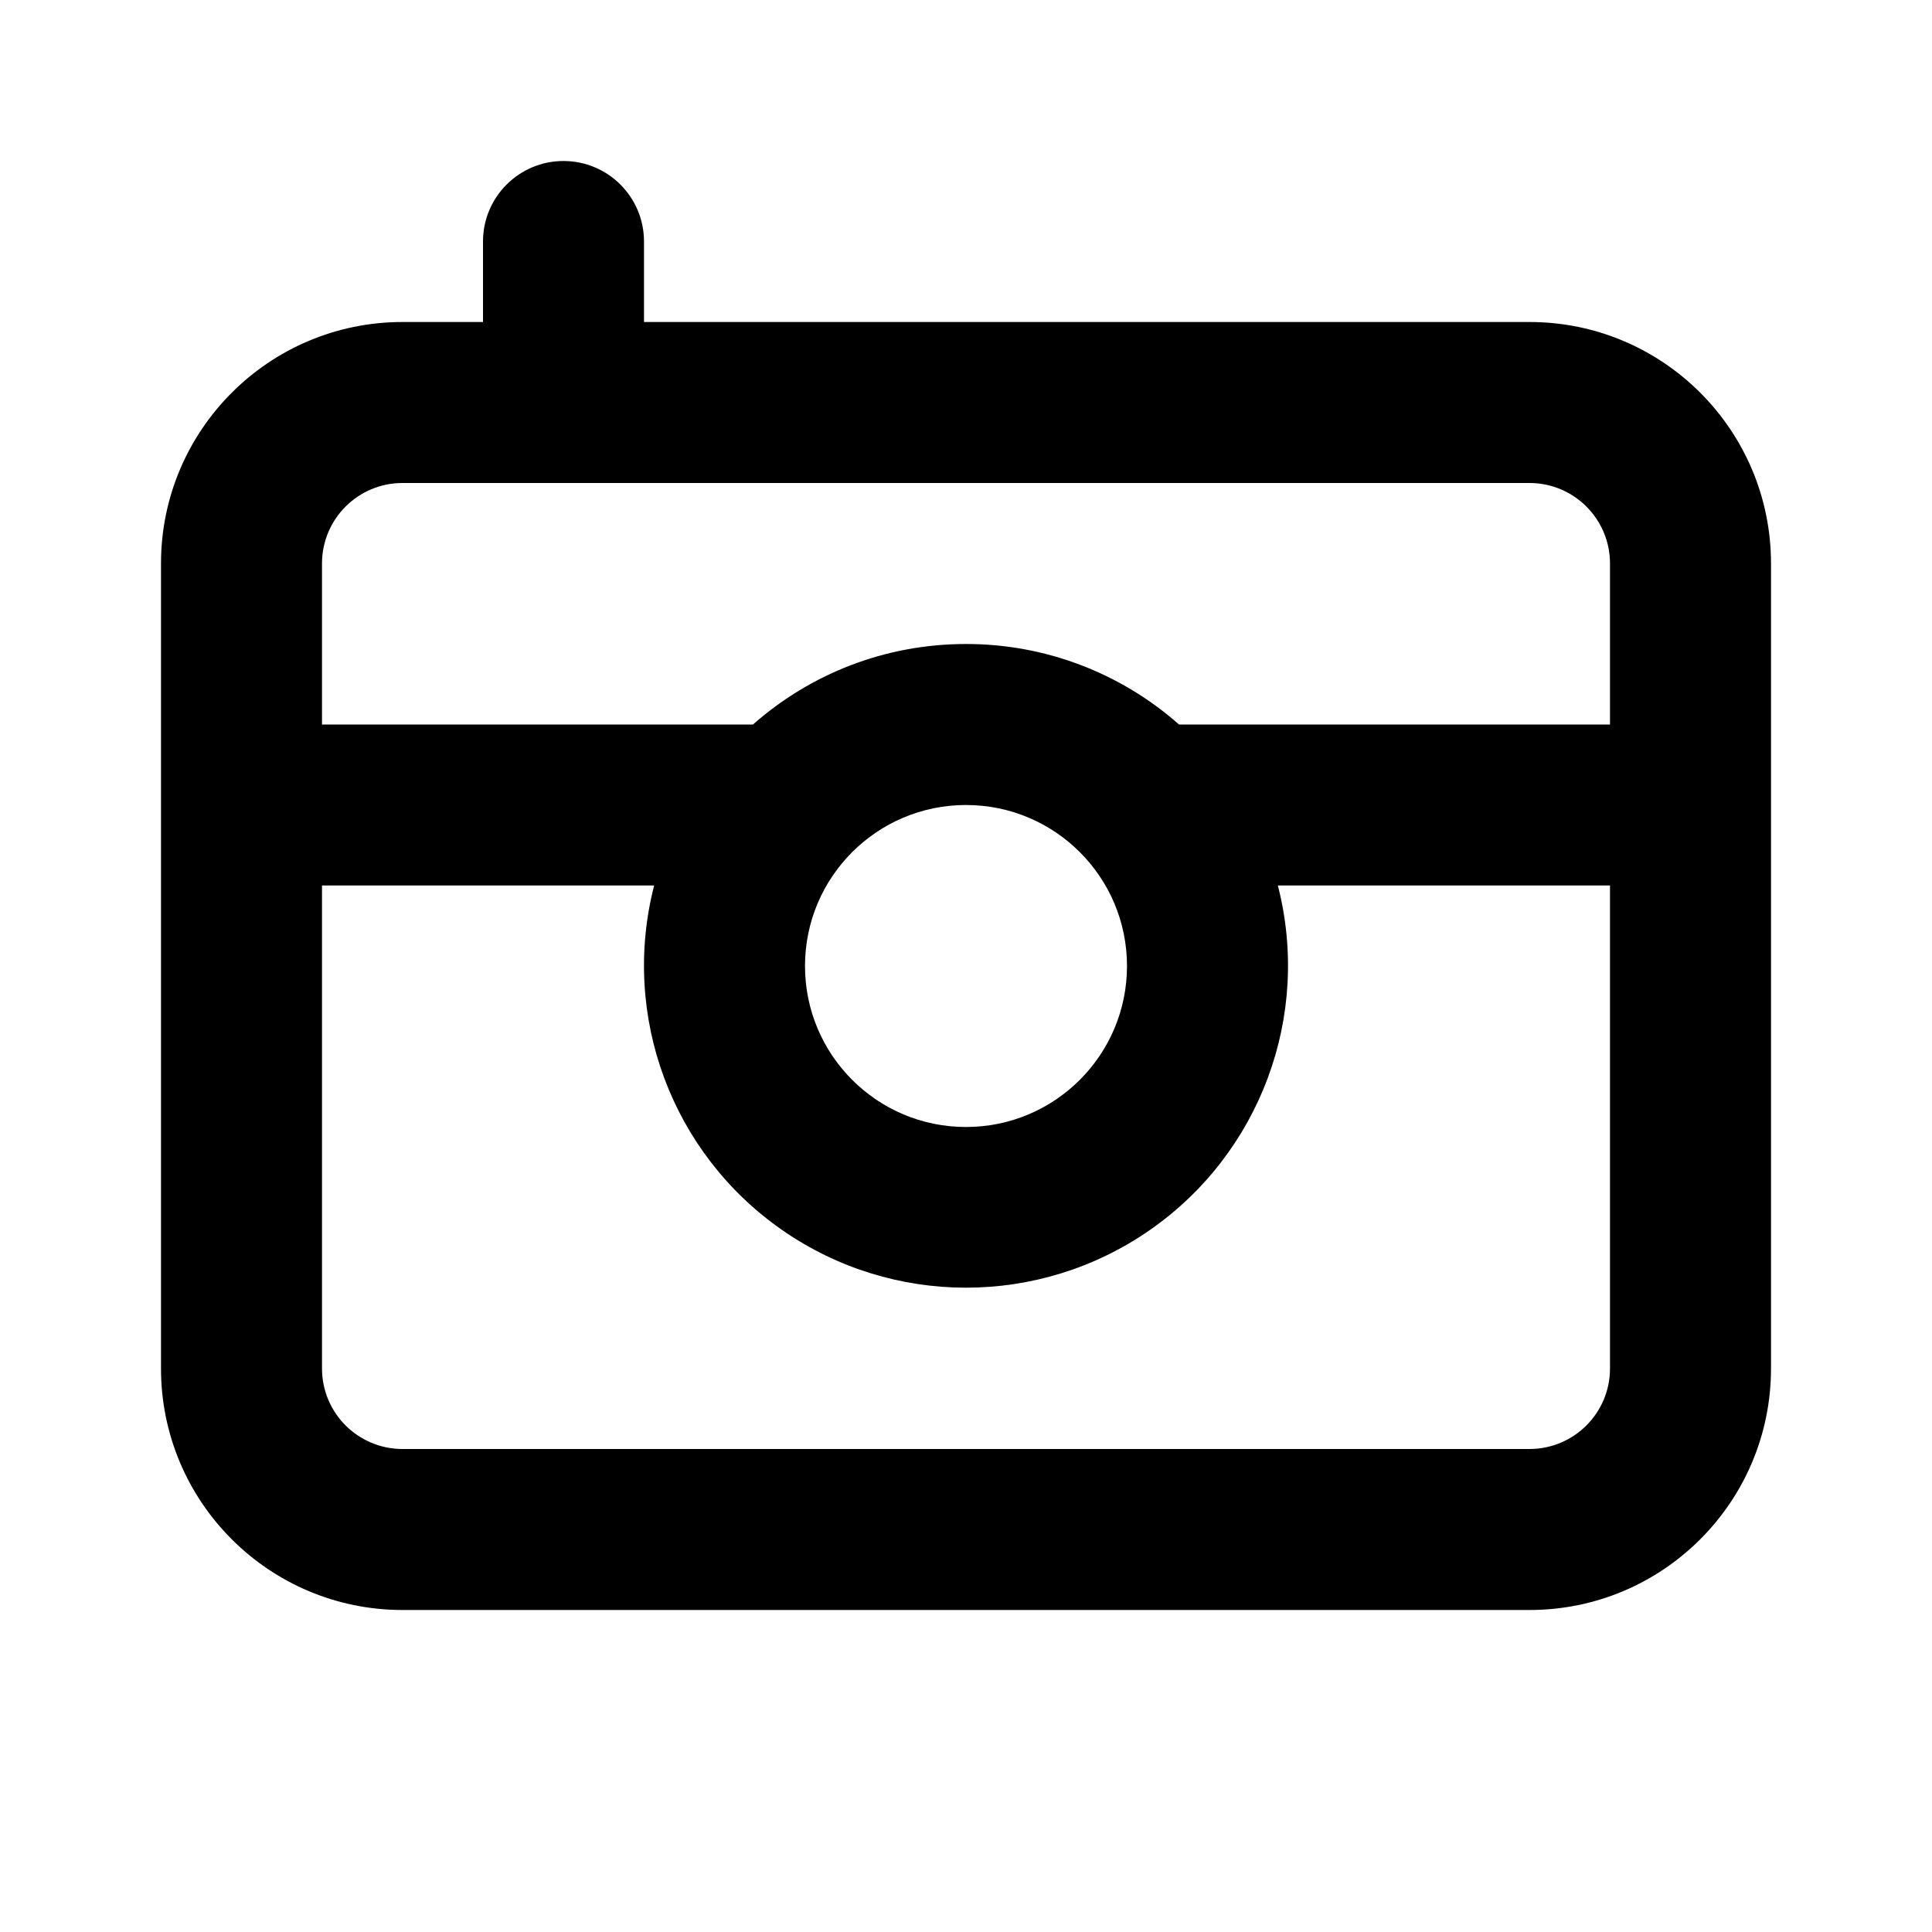
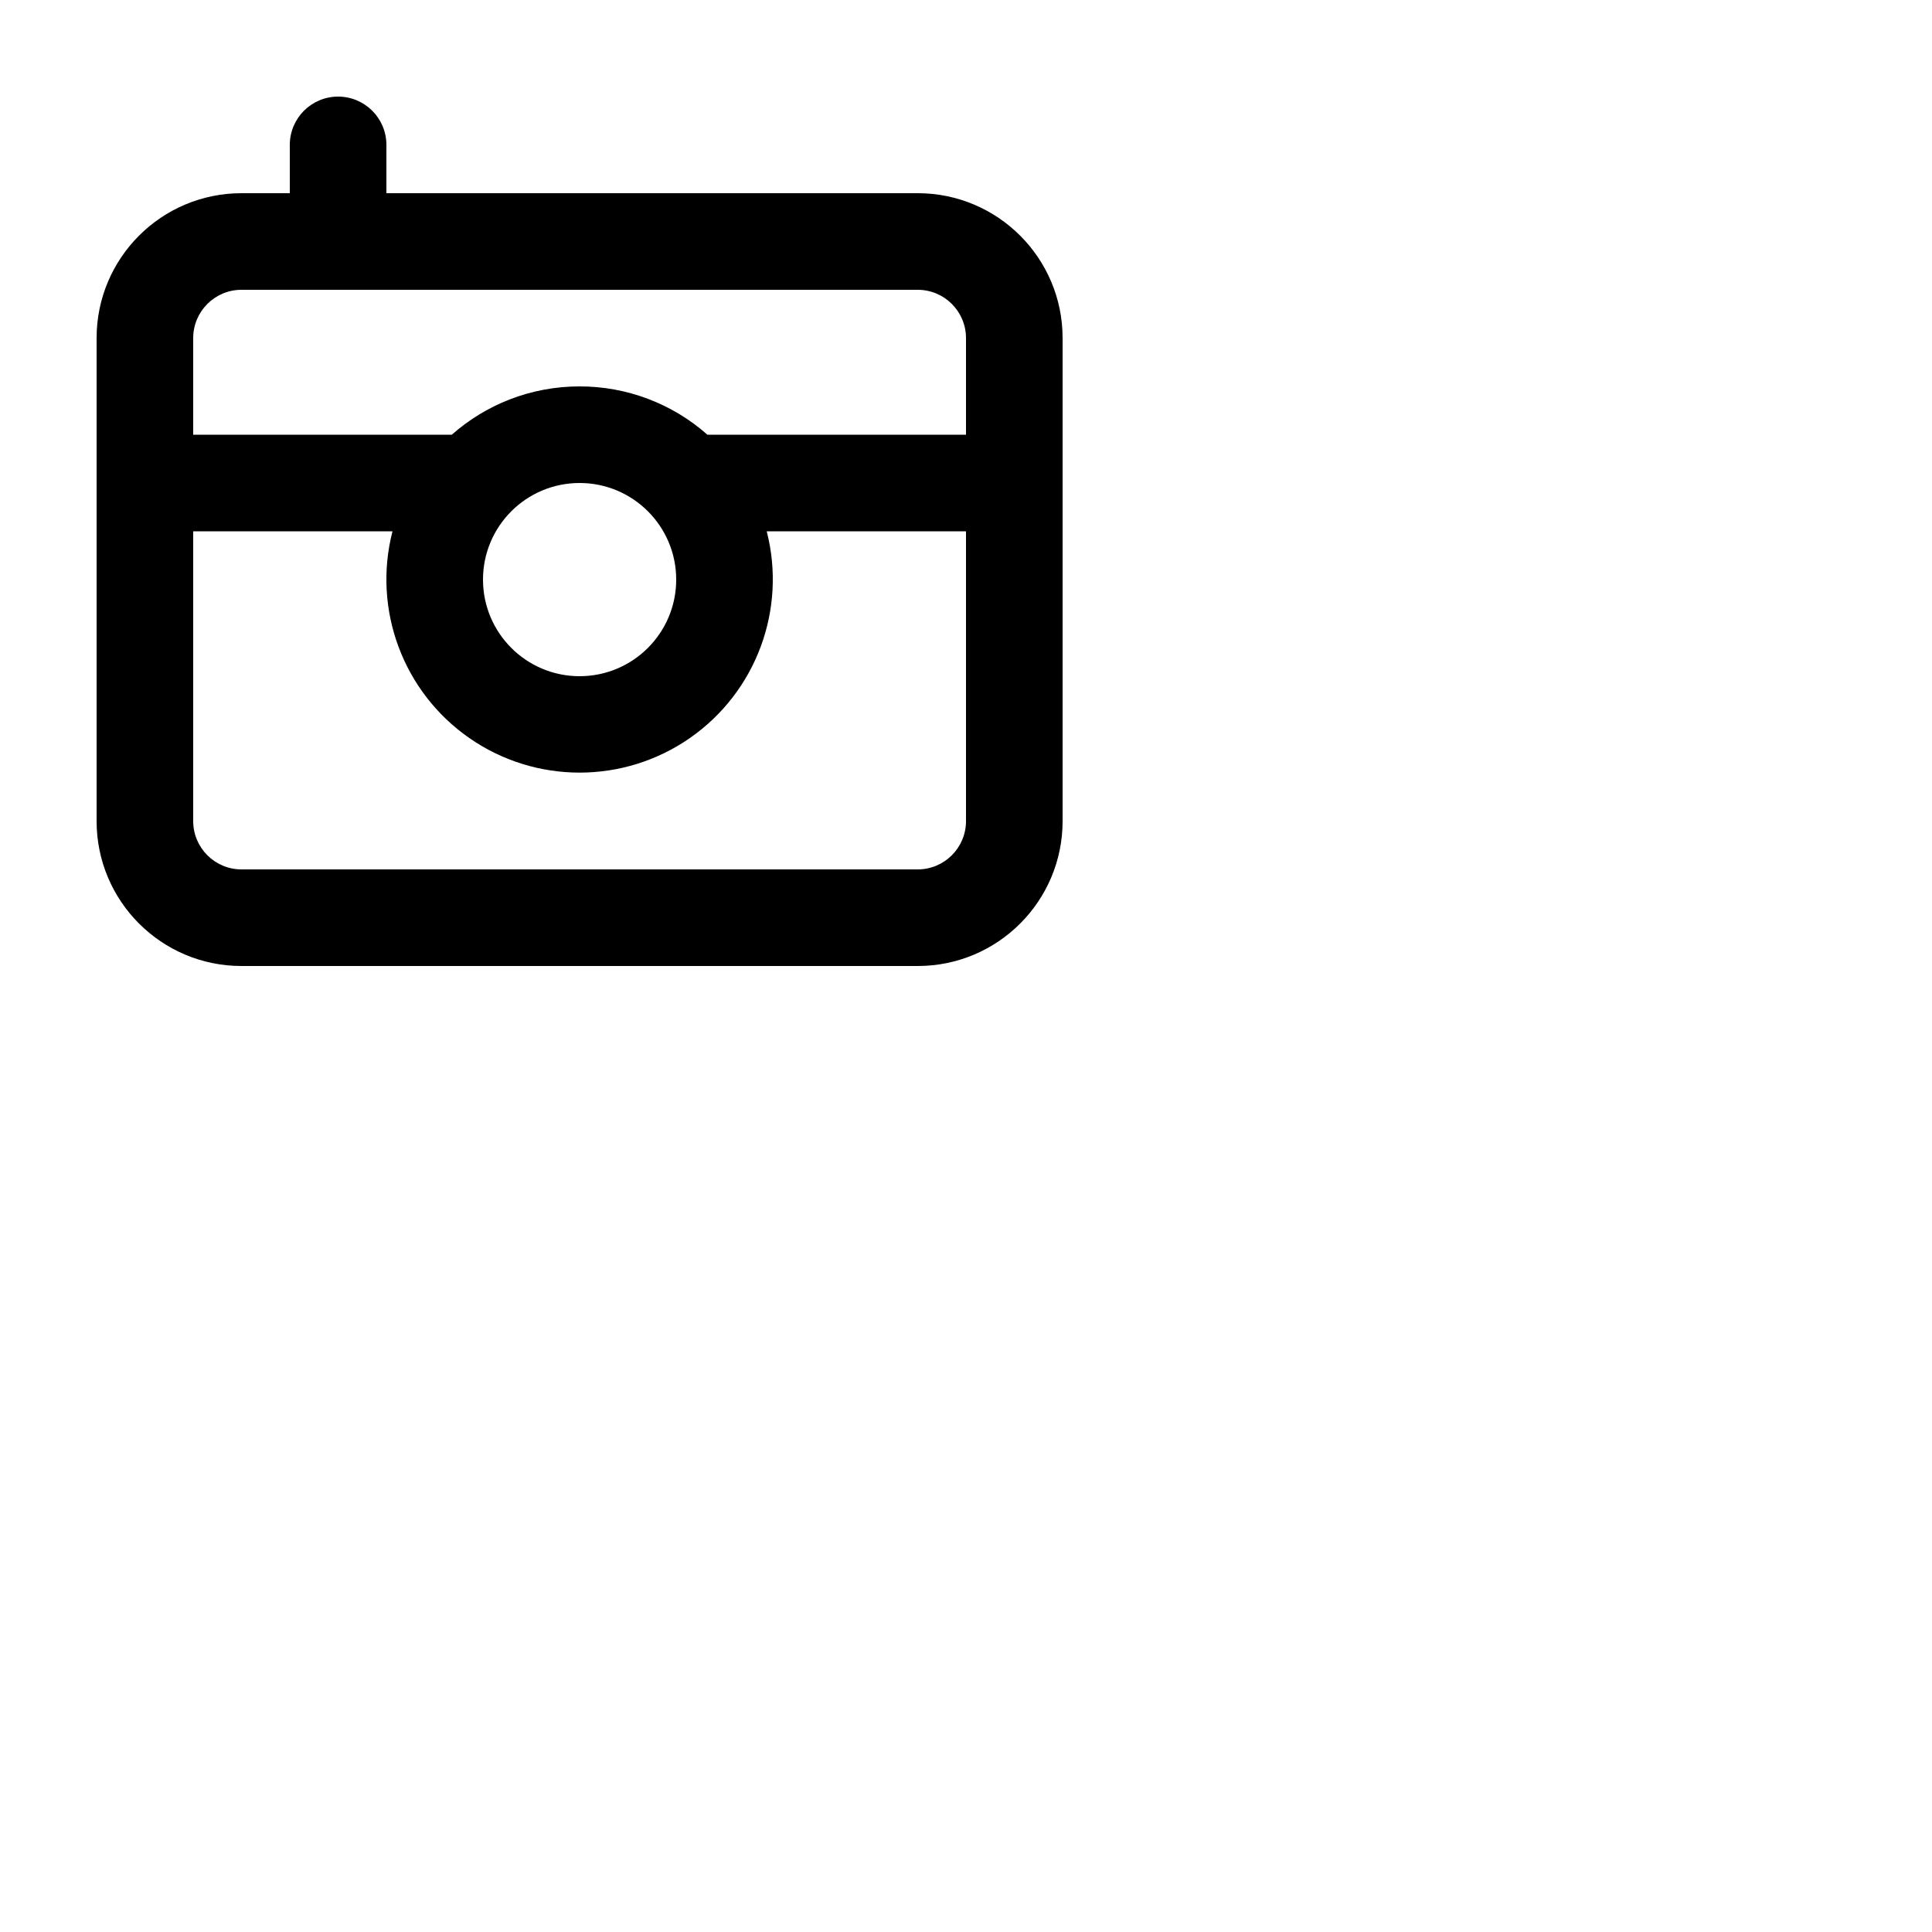
- <svg xmlns="http://www.w3.org/2000/svg" width="24" height="24" fill="none">
+ <svg xmlns="http://www.w3.org/2000/svg" width="40" height="40" fill="none">
  <path fill-rule="evenodd" clip-rule="evenodd" d="M8 3a1 1 0 10-2 0v1H5a3 3 0 00-3 3v10a3 3 0 003 3h14a3 3 0 003-3V7a3 3 0 00-3-3H8V3zM4 7a1 1 0 011-1h14a1 1 0 011 1v2h-5.354A3.985 3.985 0 0012 8c-1.014 0-1.94.377-2.646 1H4V7zm4.126 4H4v6a1 1 0 001 1h14a1 1 0 001-1v-6h-4.126a4 4 0 11-7.748 0zM10 12a2 2 0 114 0 2 2 0 01-4 0z" fill="currentColor" />
</svg>
